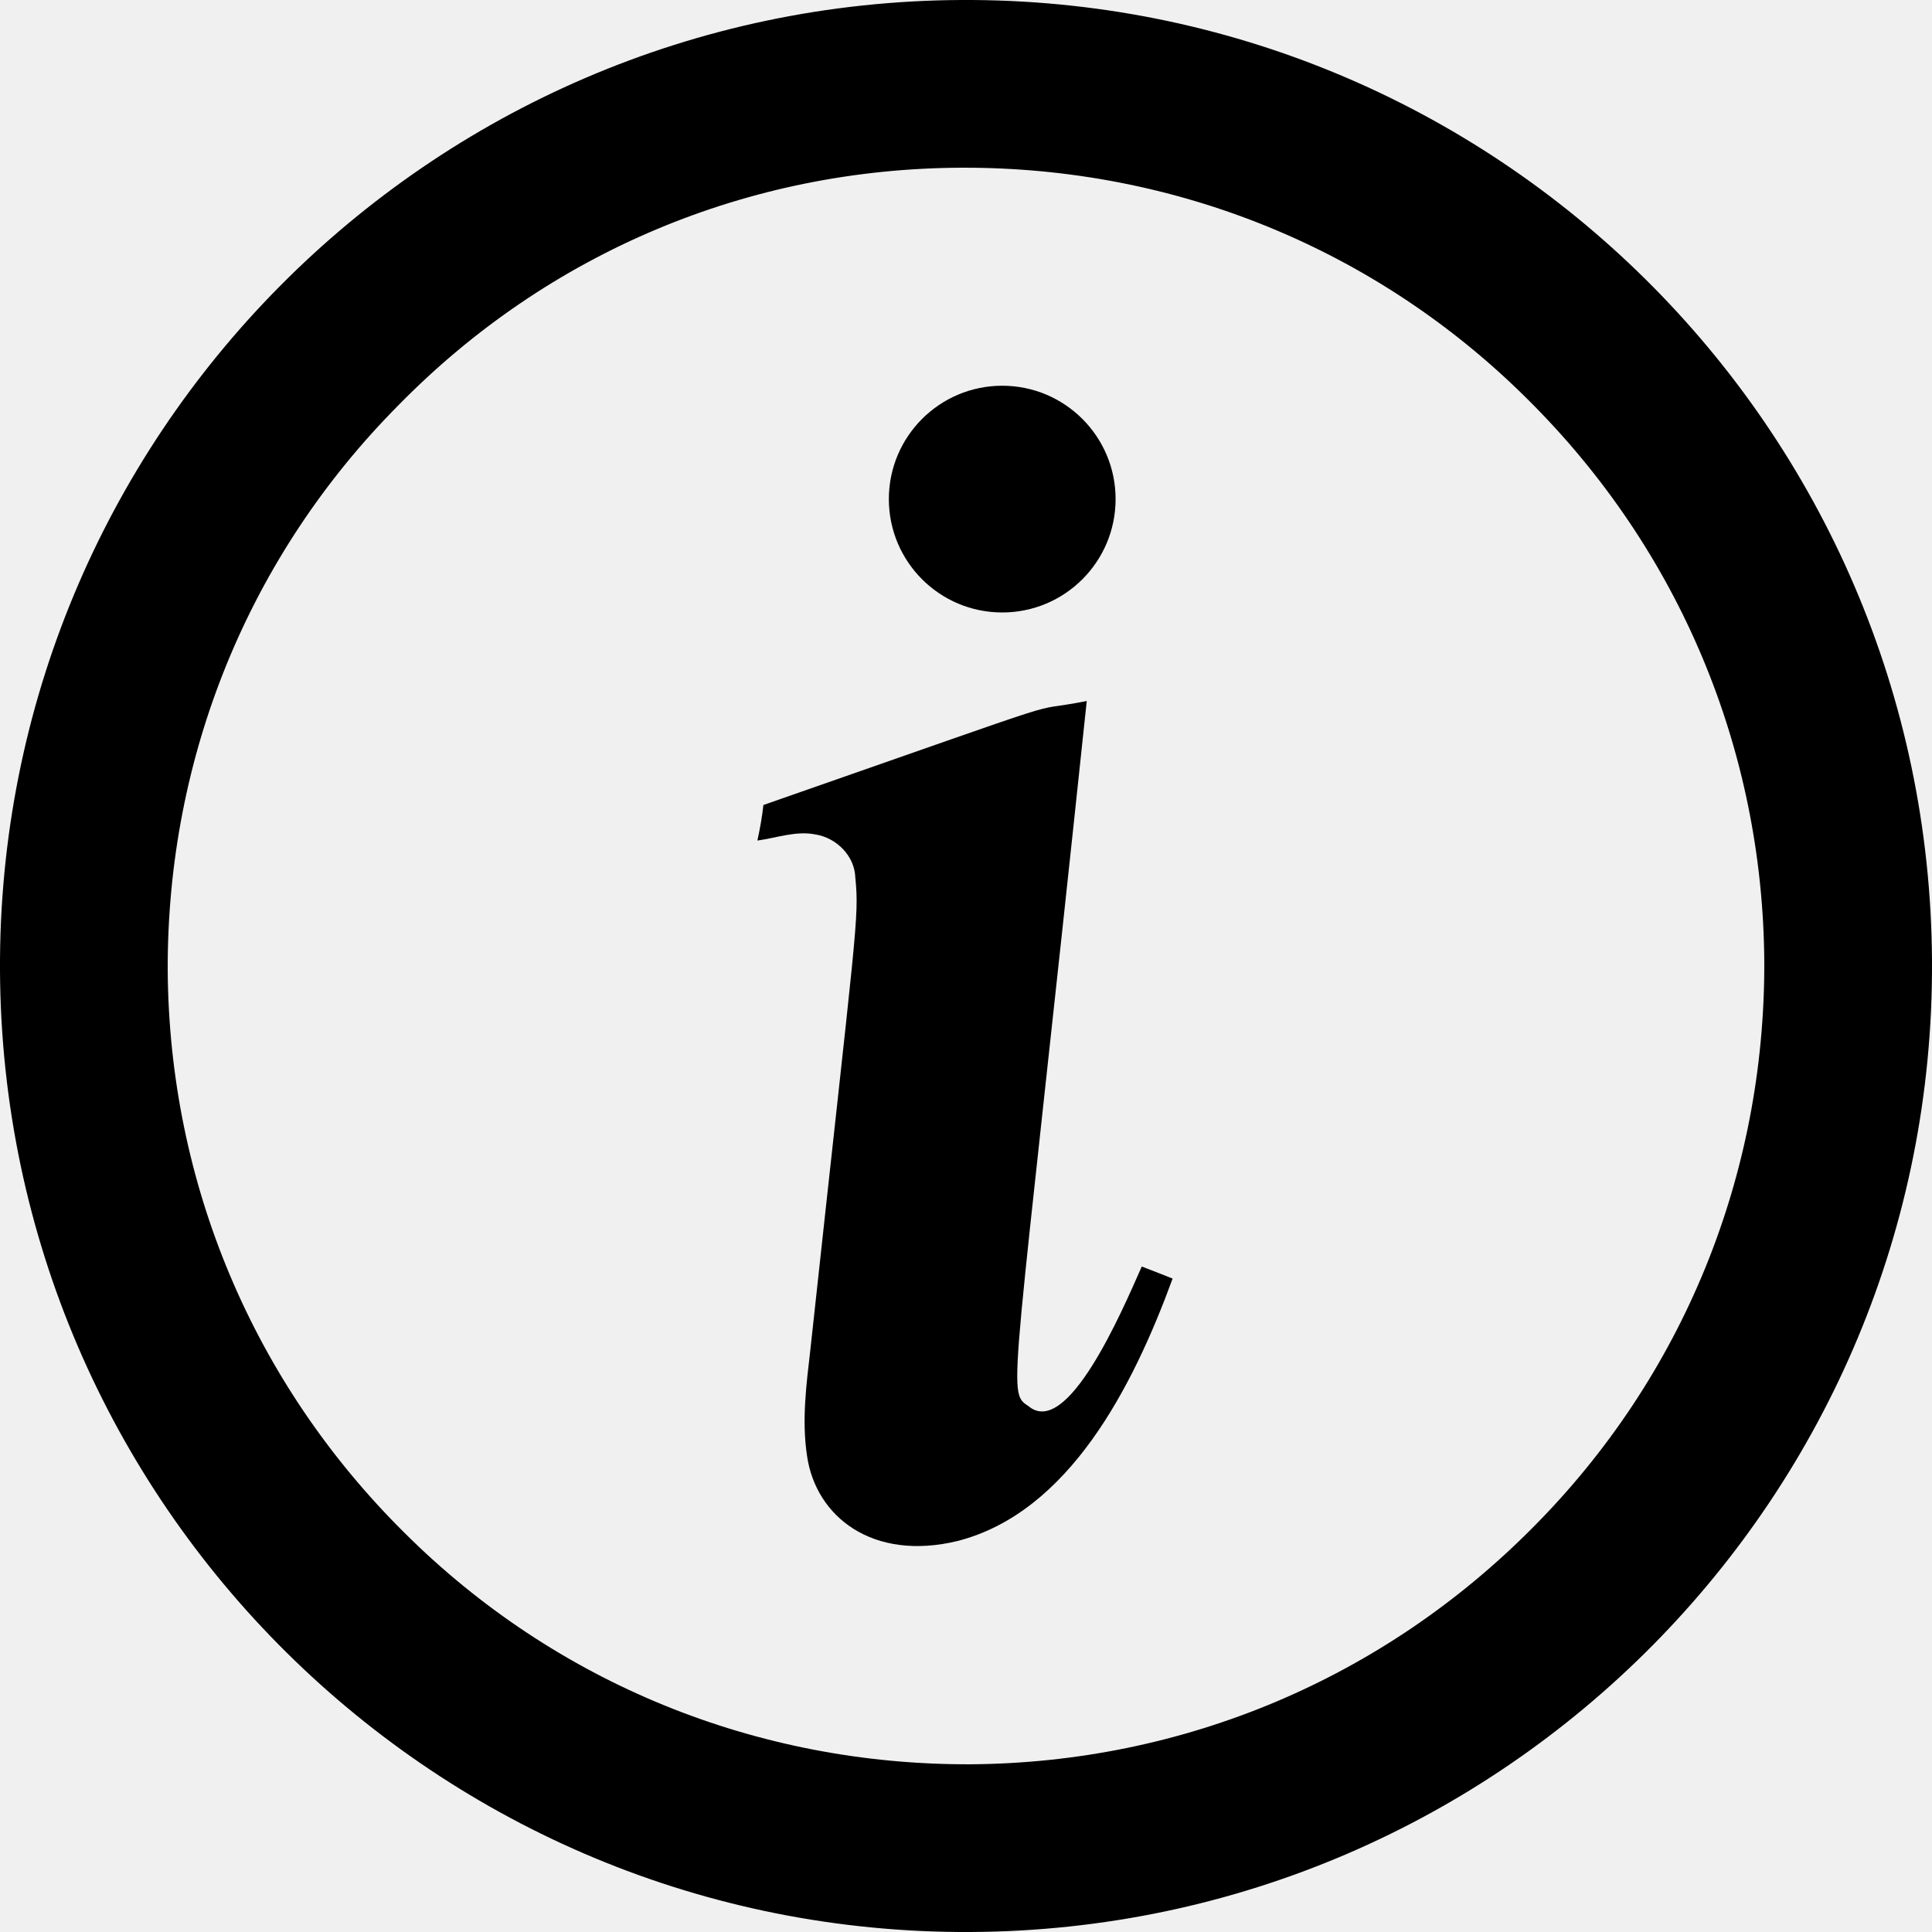
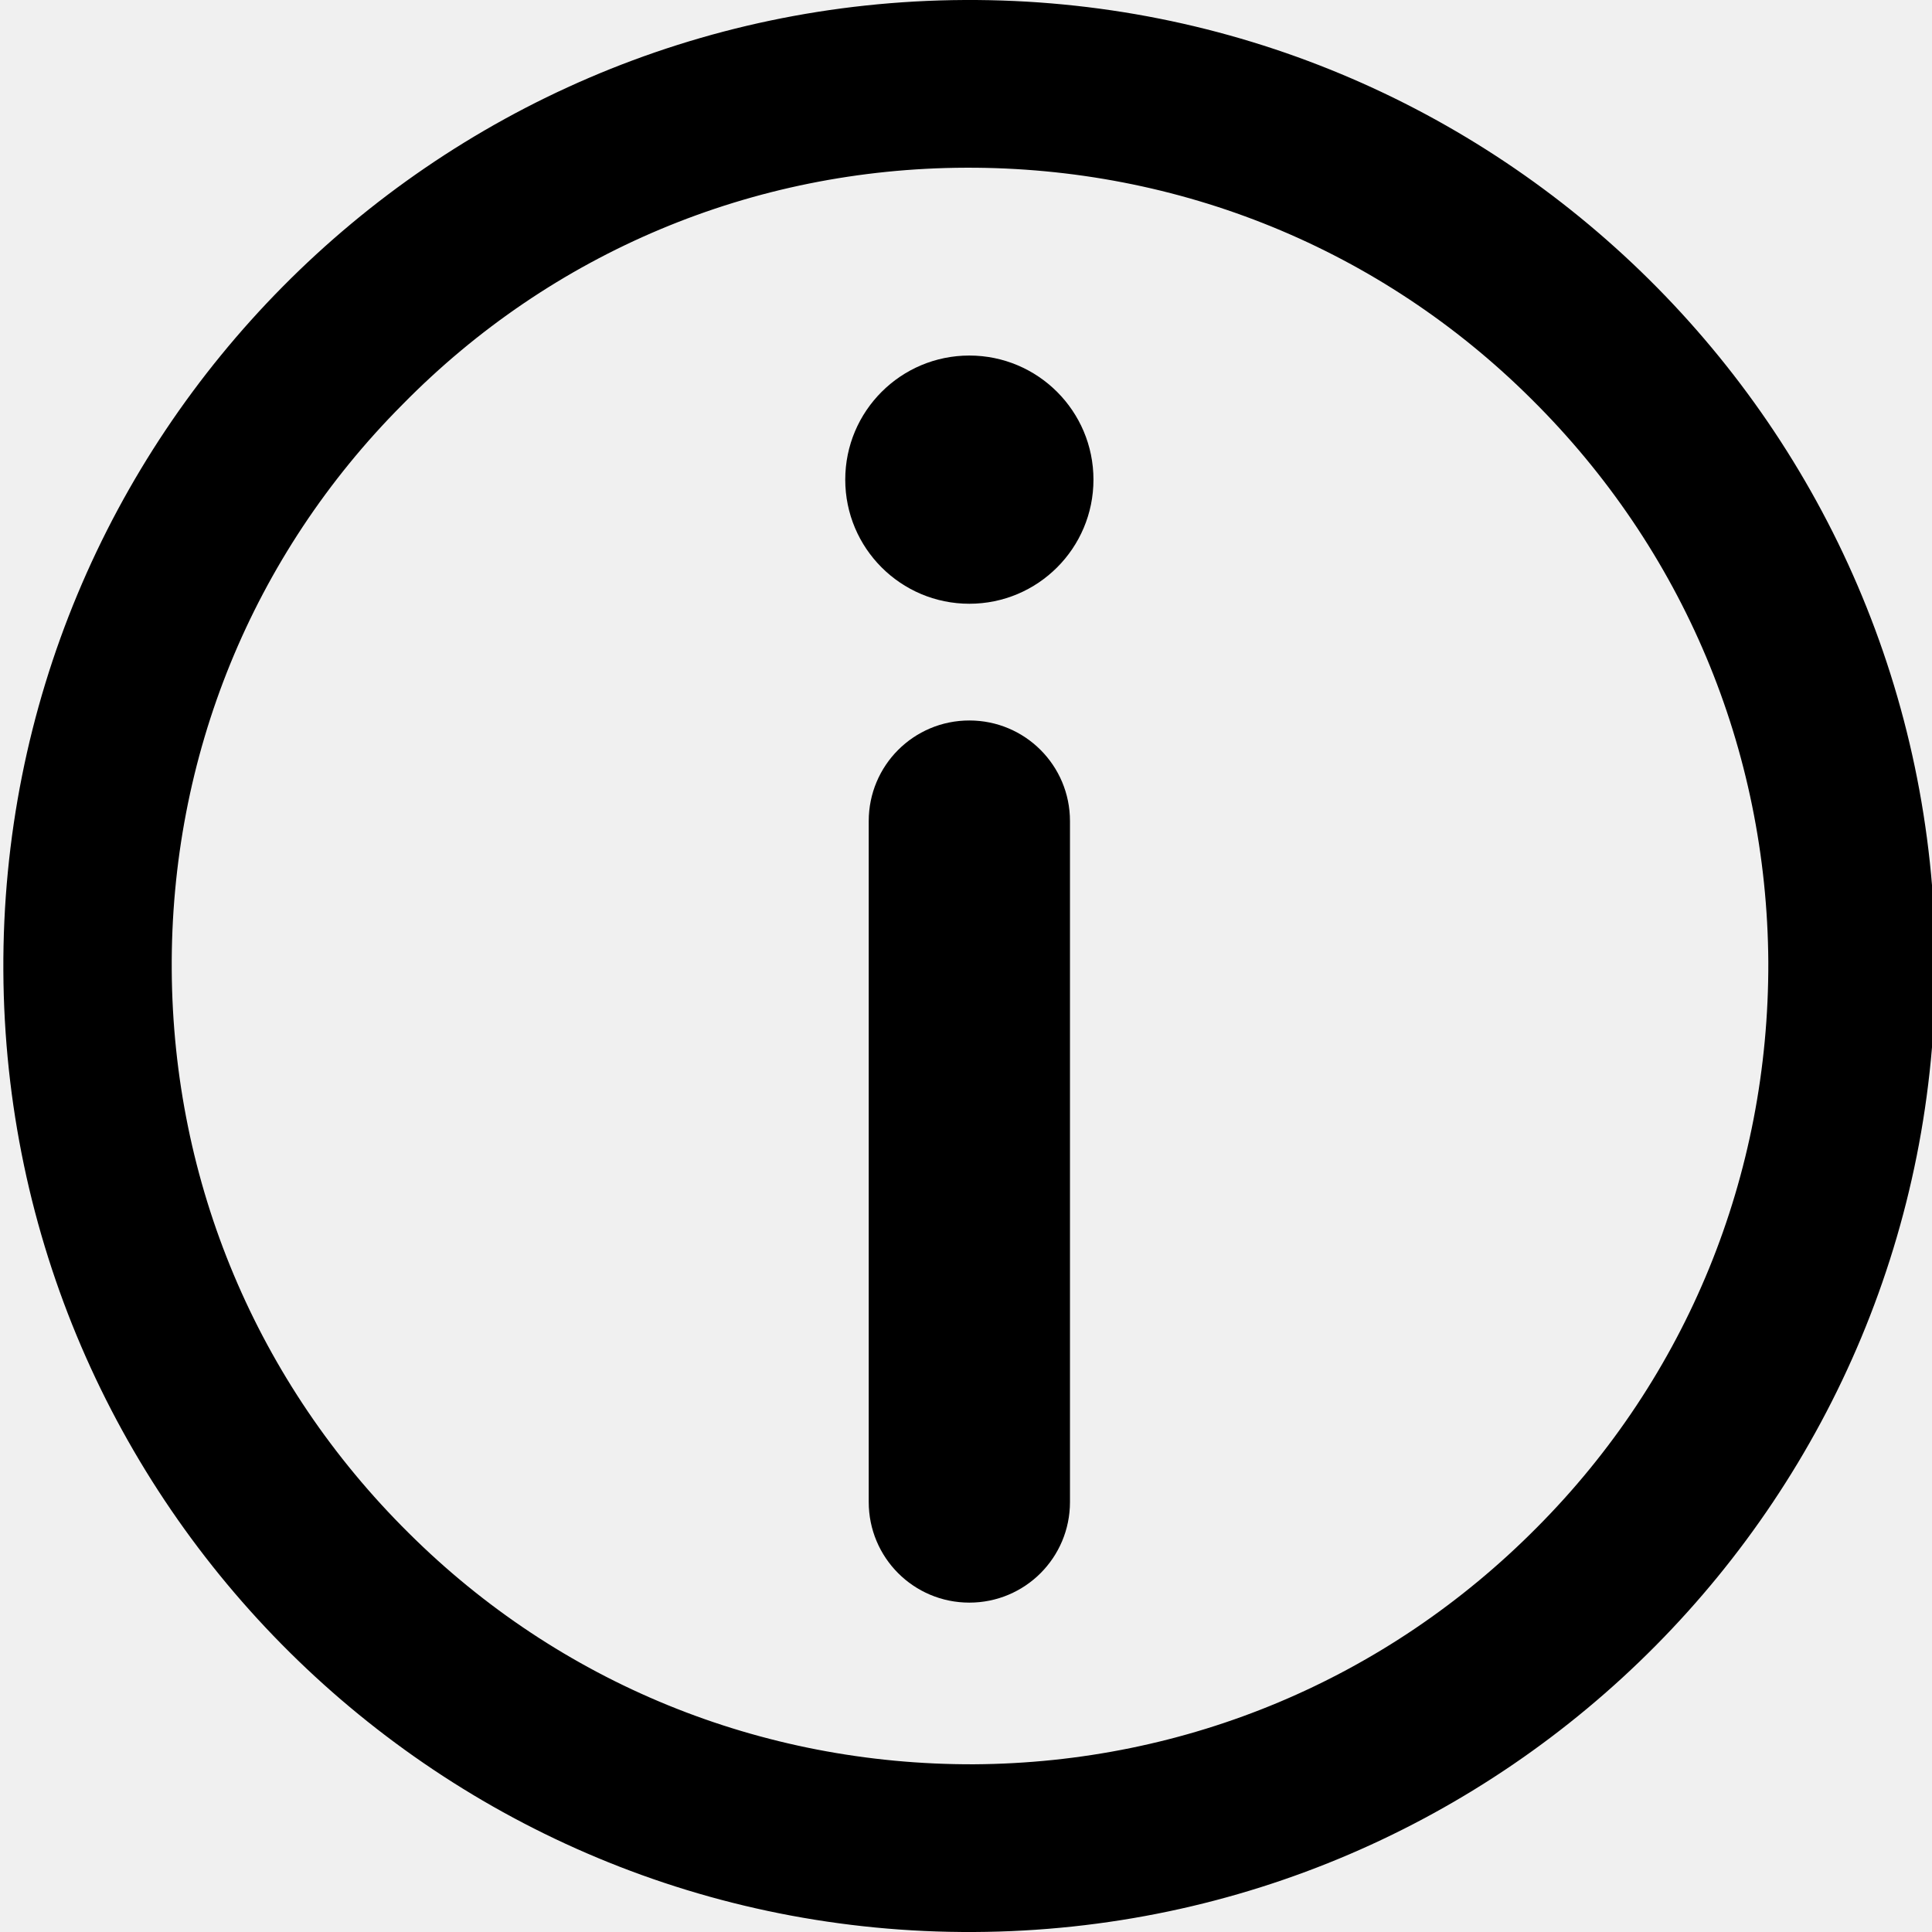
- <svg xmlns="http://www.w3.org/2000/svg" id="Layer_1" x="0" y="0" enable-background="new 0 0 288 288" version="1.1" viewBox="0 0 288 288" xml:space="preserve">
-   <style type="text/css" />
+ <svg xmlns="http://www.w3.org/2000/svg" version="1.1" id="Layer_1" x="0px" y="0px" viewBox="0 0 288 288" style="enable-background:new 0 0 288 288;" xml:space="preserve">
+   <style type="text/css">
+ 	.st0{fill:#FFFFFF;}
+ 	.st1{fill:none;}
+ 	.st2{fill:#010101;}
+ 	.st3{fill-rule:evenodd;clip-rule:evenodd;fill:#010101;}
+ 	.st4{fill:#020202;}
+ 	.st5{fill:none;stroke:#394553;stroke-width:2.5;stroke-miterlimit:10;}
+ 	.st6{fill:none;stroke:#394553;stroke-width:2.5;stroke-linecap:round;stroke-miterlimit:10;}
+ 	.st7{fill:none;stroke:#394553;stroke-width:2.5;stroke-linejoin:round;stroke-miterlimit:10;}
+ 	.st8{fill:none;stroke:#000000;stroke-width:18;stroke-linecap:round;stroke-linejoin:round;stroke-miterlimit:10;}
+ 	.st9{fill:none;stroke:#000000;stroke-width:24;stroke-linejoin:round;}
+ 	.st10{fill:none;stroke:#000000;stroke-width:24;stroke-linecap:round;stroke-linejoin:round;}
+ 	.st11{fill:none;stroke:#484751;stroke-width:2.632;stroke-linecap:square;stroke-miterlimit:10;}
+ 	
+ 		.st12{fill-rule:evenodd;clip-rule:evenodd;fill:none;stroke:#000000;stroke-width:24;stroke-linecap:round;stroke-linejoin:round;stroke-miterlimit:10;}
+ 	.st13{fill-rule:evenodd;clip-rule:evenodd;fill:none;stroke:#000000;stroke-width:18;stroke-miterlimit:10;}
+ 	
+ 		.st14{fill-rule:evenodd;clip-rule:evenodd;fill:none;stroke:#000000;stroke-width:18;stroke-linecap:round;stroke-linejoin:round;stroke-miterlimit:10;}
+ 	
+ 		.st15{fill-rule:evenodd;clip-rule:evenodd;fill:none;stroke:#000000;stroke-width:12;stroke-linecap:round;stroke-linejoin:round;stroke-miterlimit:10;}
+ 	.st16{fill:none;stroke:#000000;stroke-width:30;stroke-linecap:round;stroke-miterlimit:10;}
+ </style>
  <g>
    <g>
-       <path d="M143.4,25c31.8-0.1,61.8,12.1,84.3,34.5c22.6,22.4,35.1,52.2,35.3,83.9c0.1,31.8-12.1,61.8-34.5,84.3 c-22.4,22.6-52.2,35.1-83.9,35.3c-31.8,0.1-61.8-12.1-84.3-34.5c-22.6-22.4-35.1-52.2-35.3-83.9c-0.1-31.8,12.1-61.8,34.5-84.3 C81.8,37.6,111.6,25.1,143.4,25 M143.3,0C63.8,0.4-0.4,65.2,0,144.7S65.2,288.4,144.7,288c79.5-0.4,143.7-65.2,143.3-144.7 C287.6,63.7,222.8-0.4,143.3,0L143.3,0z" />
+       <g>
+         <path d="M144,25c31.8-0.1,61.8,12.1,84.3,34.5c22.6,22.4,35.1,52.2,35.3,83.9c0.1,31.8-12.1,61.8-34.5,84.3     c-22.4,22.6-52.2,35.1-83.9,35.3c-31.8,0.1-61.8-12.1-84.3-34.5c-22.6-22.4-35.1-52.2-35.3-83.9C25.4,112.8,37.6,82.8,60,60.3     C82.3,37.6,112.2,25.1,144,25 M143.8,0C64.3,0.4,0.1,65.2,0.5,144.7S65.7,288.4,145.2,288c79.5-0.4,143.7-65.2,143.3-144.7     C288.1,63.7,223.3-0.4,143.8,0L143.8,0z" />
+       </g>
    </g>
  </g>
  <g>
    <g>
-       <g>
-         <path d="M113.8,120c50.7-17.7,37.5-13.4,48.2-15.5c-11,104.3-12,102.9-8.7,105.1c5.8,4.9,13.9-14,16.9-20.8 c1.6,0.6,3.1,1.2,4.6,1.8c-5.9,16.1-15.4,34.8-32,39.1c-12.7,3.1-21.2-3.6-22.5-12.7c-0.8-5.3-0.1-10.6,0.5-15.8 c6.9-63.7,7.3-64.2,6.7-70.4c-0.1-3.2-2.8-5.9-5.9-6.4c-2.9-0.6-5.8,0.5-8.7,0.9C113.3,123.5,113.6,121.8,113.8,120z" />
-       </g>
-     </g>
-     <g>
-       <g>
-         <circle cx="149.4" cy="74.4" r="16.9" />
-       </g>
+       <circle cx="144.5" cy="71.5" r="18.5" />
    </g>
  </g>
+   <g>
+     <path d="M144.5,238.9c-8.3,0-15-6.7-15-15V122.4c0-8.3,6.7-15,15-15s15,6.7,15,15v101.5C159.5,232.2,152.8,238.9,144.5,238.9z" />
+   </g>
</svg>
